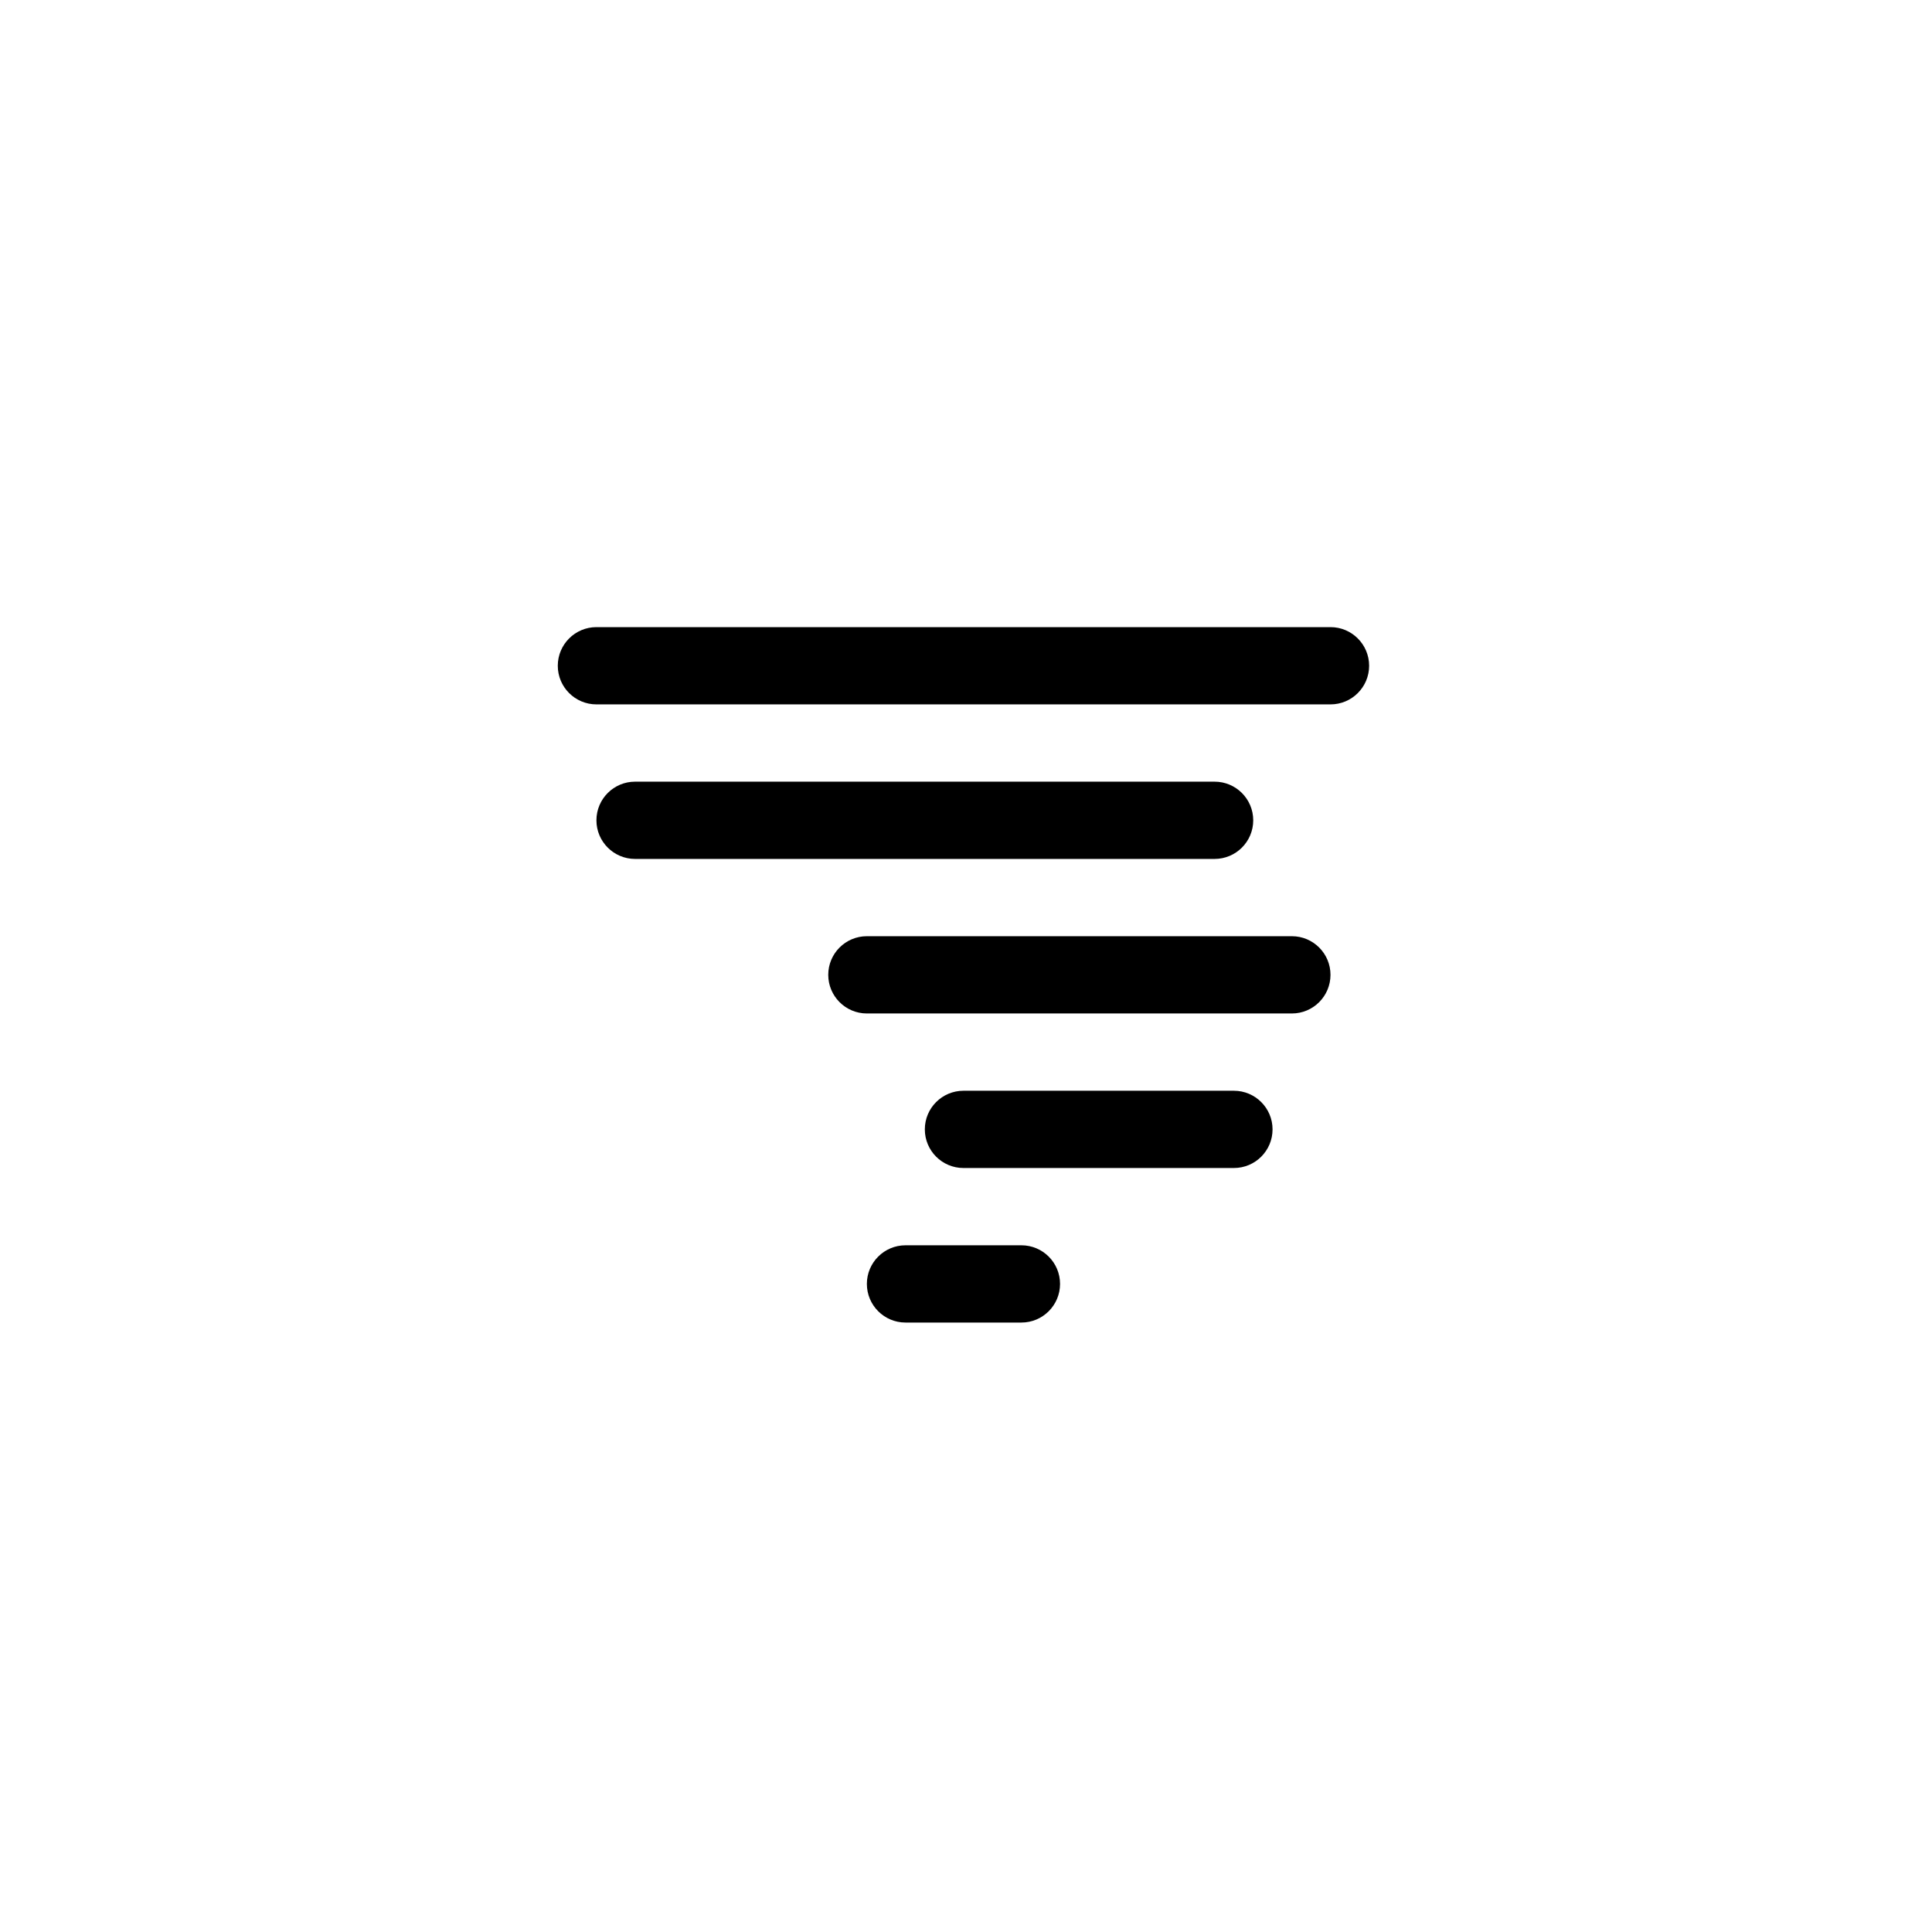
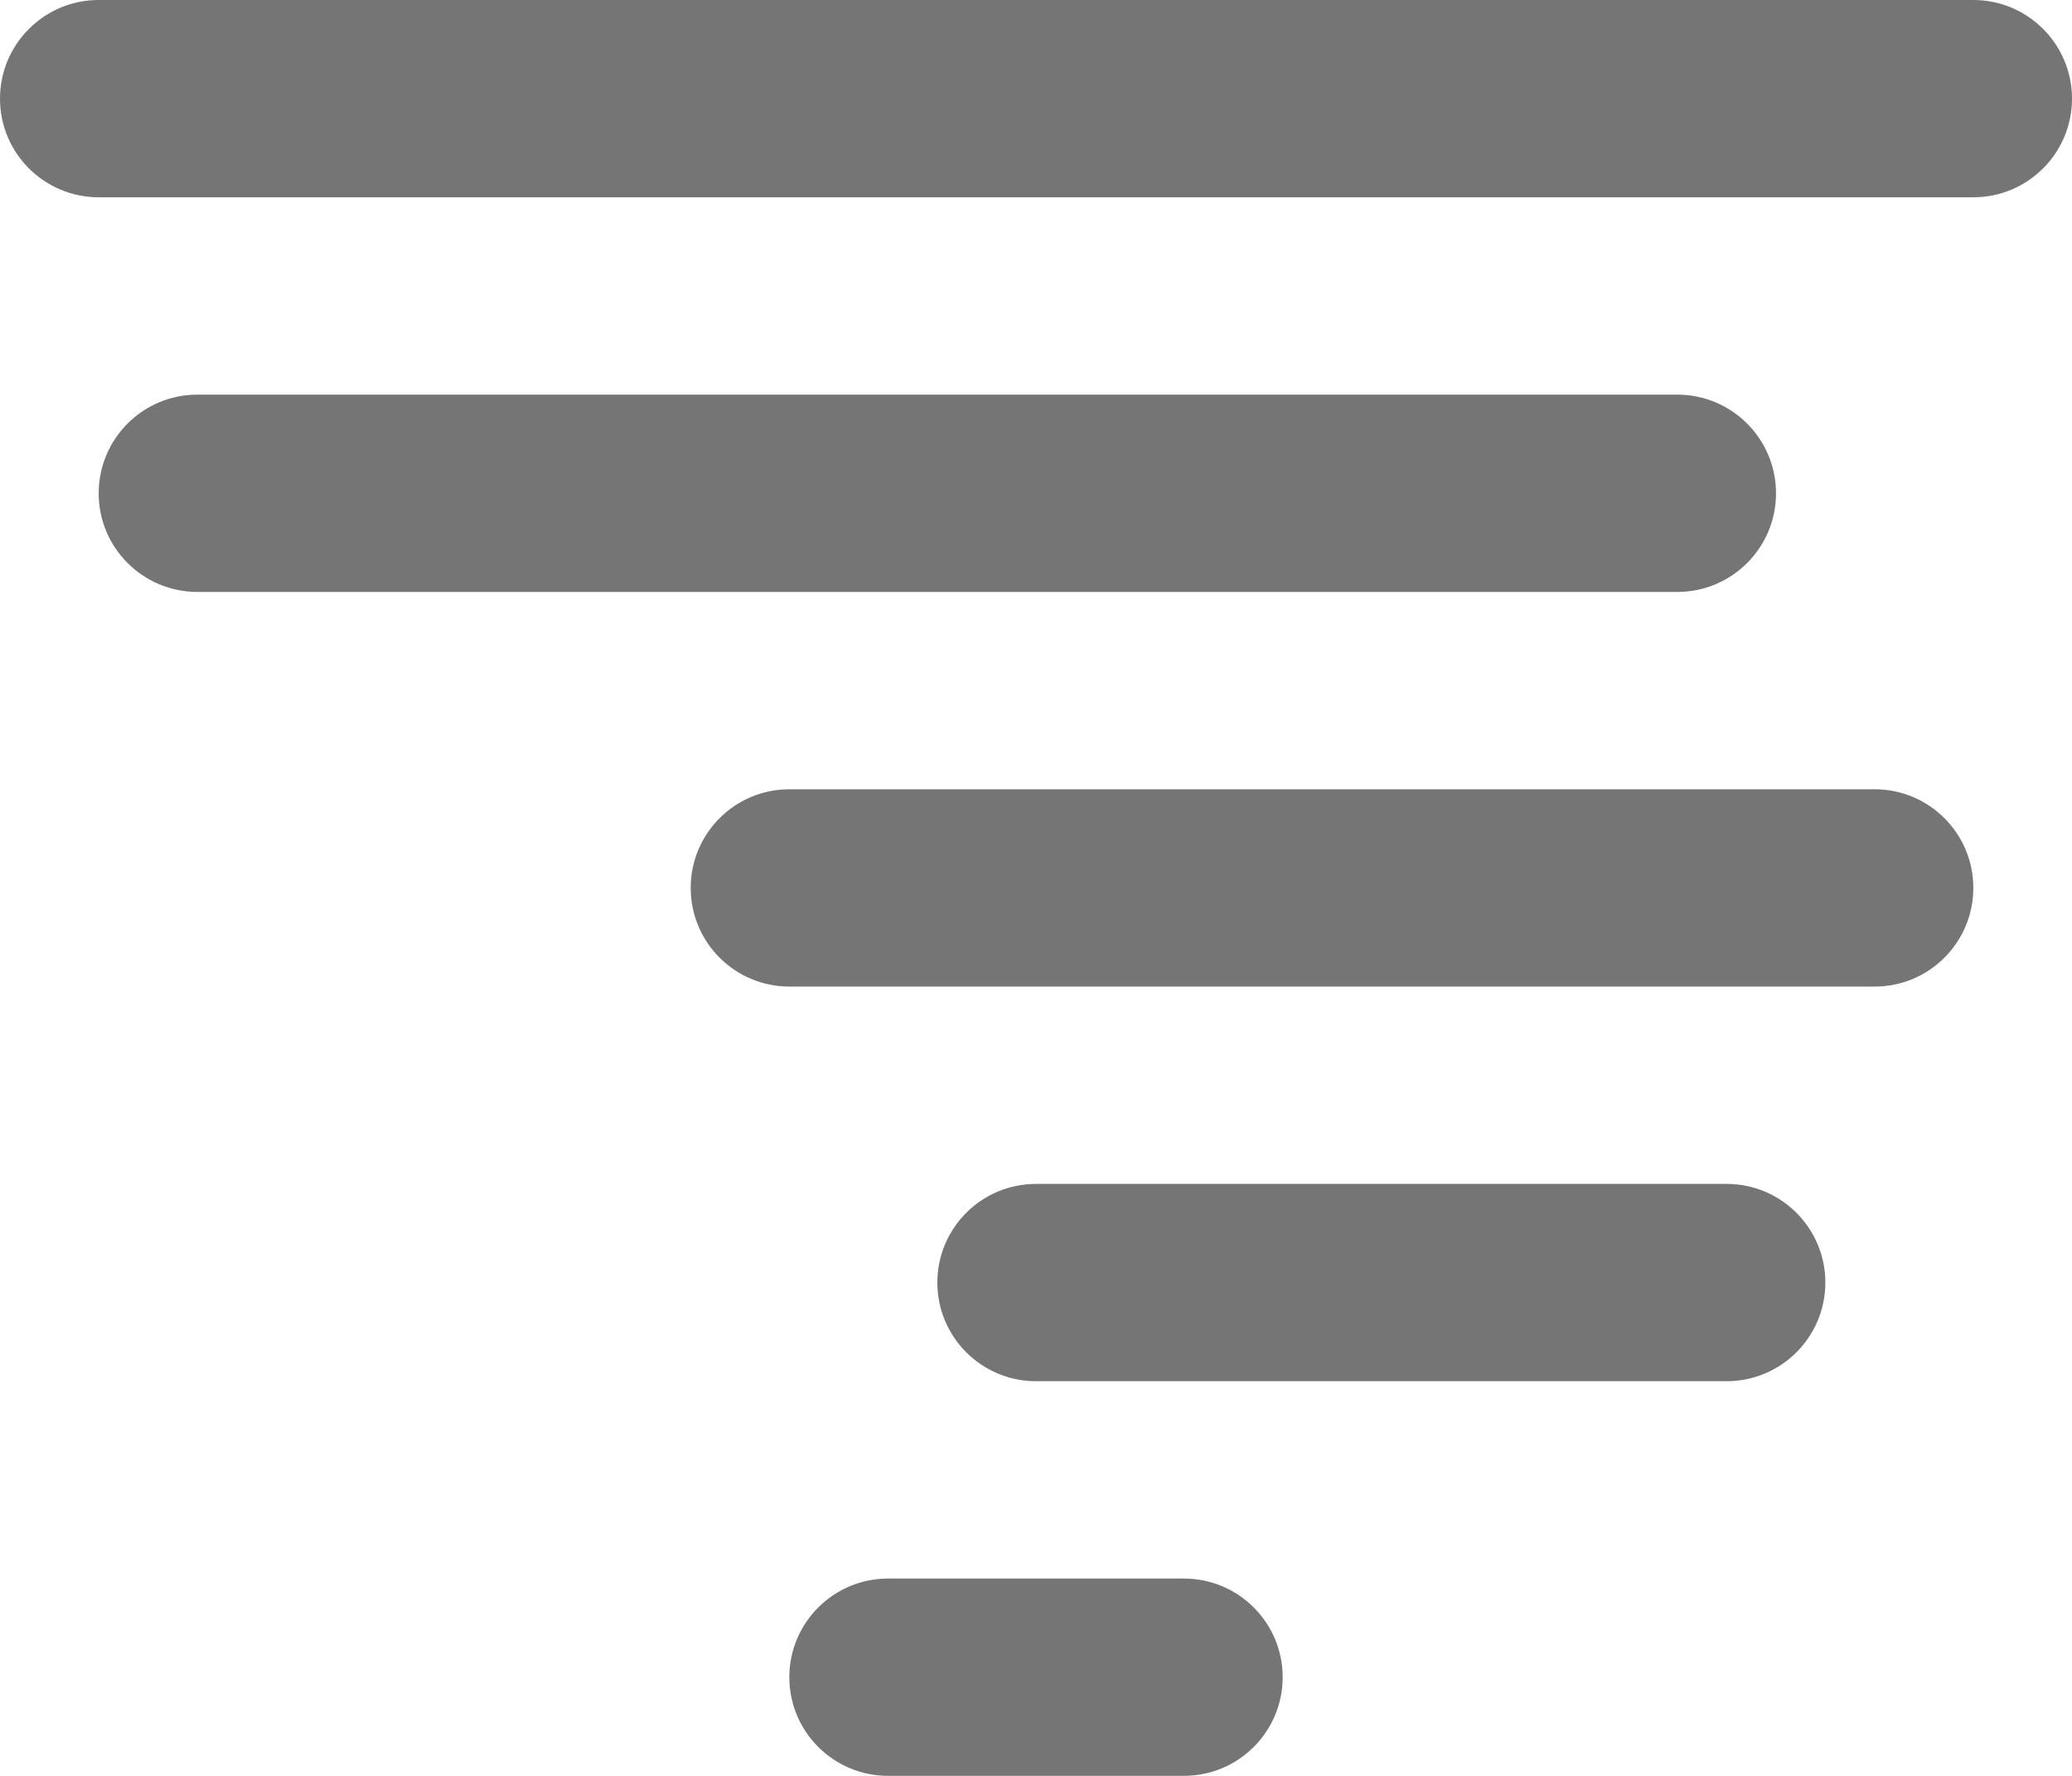
- <svg xmlns="http://www.w3.org/2000/svg" version="1.1" id="Layer_1" x="0px" y="0px" width="100px" height="100px" viewBox="0 0 100 100" enable-background="new 0 0 100 100" xml:space="preserve">
-   <path fill-rule="evenodd" clip-rule="evenodd" d="M68.866,36.459H30.871c-1.104,0-2-0.896-2-1.999c0-1.104,0.896-2,2-2h37.995  c1.104,0,2,0.896,2,2C70.866,35.563,69.971,36.459,68.866,36.459z M32.871,40.459h29.996c1.104,0,2,0.896,2,2  c0,1.104-0.896,1.999-2,1.999H32.871c-1.104,0-2-0.896-2-1.999C30.871,41.354,31.767,40.459,32.871,40.459z M44.869,48.458h21.998  c1.104,0,1.999,0.896,1.999,1.999c0,1.104-0.895,2-1.999,2H44.869c-1.104,0-1.999-0.896-1.999-2  C42.87,49.354,43.765,48.458,44.869,48.458z M46.869,64.456h5.999c1.104,0,2,0.896,2,1.999c0,1.104-0.896,2-2,2h-5.999  c-1.104,0-2-0.896-2-2C44.869,65.352,45.765,64.456,46.869,64.456z M47.869,58.456c0-1.104,0.896-1.999,2-1.999h13.998  c1.104,0,2,0.896,2,1.999c0,1.104-0.896,2-2,2H49.869C48.765,60.456,47.869,59.561,47.869,58.456z" />
+ <svg xmlns="http://www.w3.org/2000/svg" version="1.1" id="Layer_1" x="0px" y="0px" width="41.995" height="35.995" viewBox="0 0 41.995 35.995" enable-background="new 0 0 100 100" xml:space="preserve">
+   <defs id="defs7039" />
+   <path clip-rule="evenodd" d="M 39.995,3.999 H 2 C 0.896,3.999 0,3.103 0,2 0,0.896 0.896,0 2,0 h 37.995 c 1.104,0 2,0.896 2,2 0,1.103 -0.895,1.999 -2,1.999 z M 4,7.999 h 29.996 c 1.104,0 2,0.896 2,2 0,1.104 -0.896,1.999 -2,1.999 H 4 c -1.104,0 -2,-0.896 -2,-1.999 0,-1.105 0.896,-2 2,-2 z m 11.998,7.999 h 21.998 c 1.104,0 1.999,0.896 1.999,1.999 0,1.104 -0.895,2 -1.999,2 H 15.998 c -1.104,0 -1.999,-0.896 -1.999,-2 0,-1.103 0.895,-1.999 1.999,-1.999 z m 2,15.998 h 5.999 c 1.104,0 2,0.896 2,1.999 0,1.104 -0.896,2 -2,2 h -5.999 c -1.104,0 -2,-0.896 -2,-2 0,-1.103 0.896,-1.999 2,-1.999 z m 1,-6 c 0,-1.104 0.896,-1.999 2,-1.999 h 13.998 c 1.104,0 2,0.896 2,1.999 0,1.104 -0.896,2 -2,2 H 20.998 c -1.104,0 -2,-0.895 -2,-2 z" id="path7035" style="fill-rule:evenodd;fill:#000000;fill-opacity:1;opacity:0.54" />
</svg>
